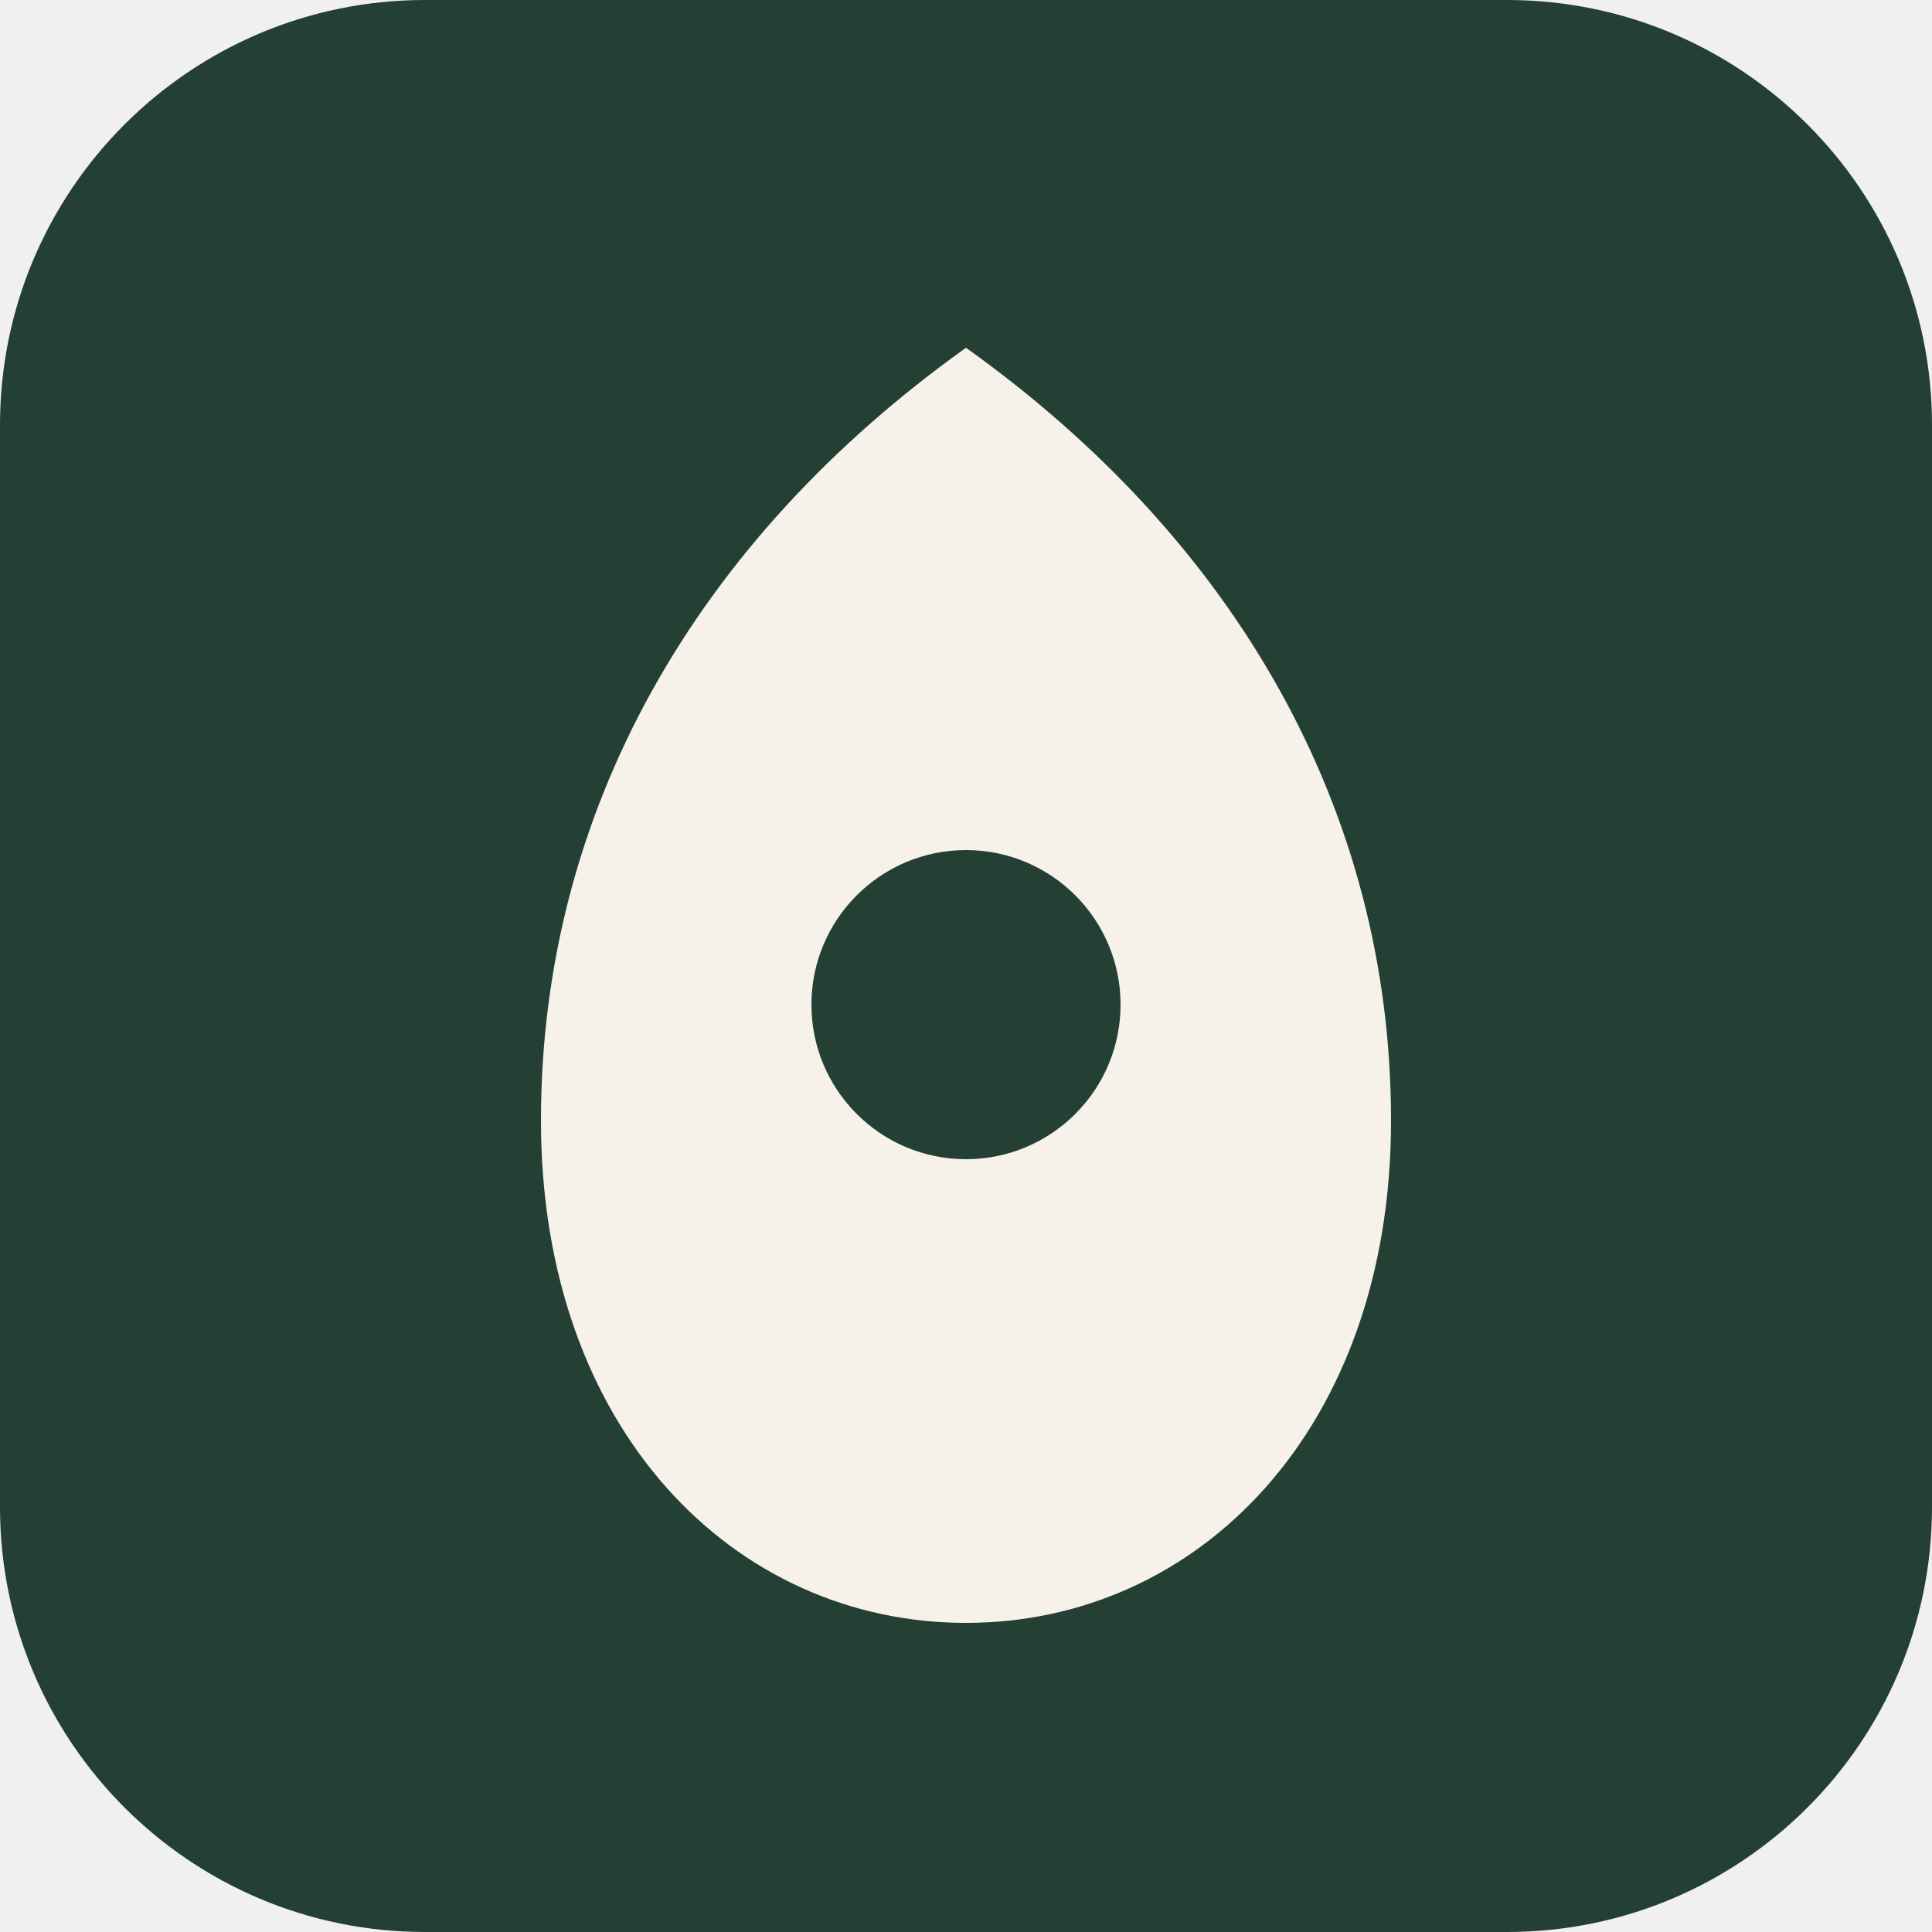
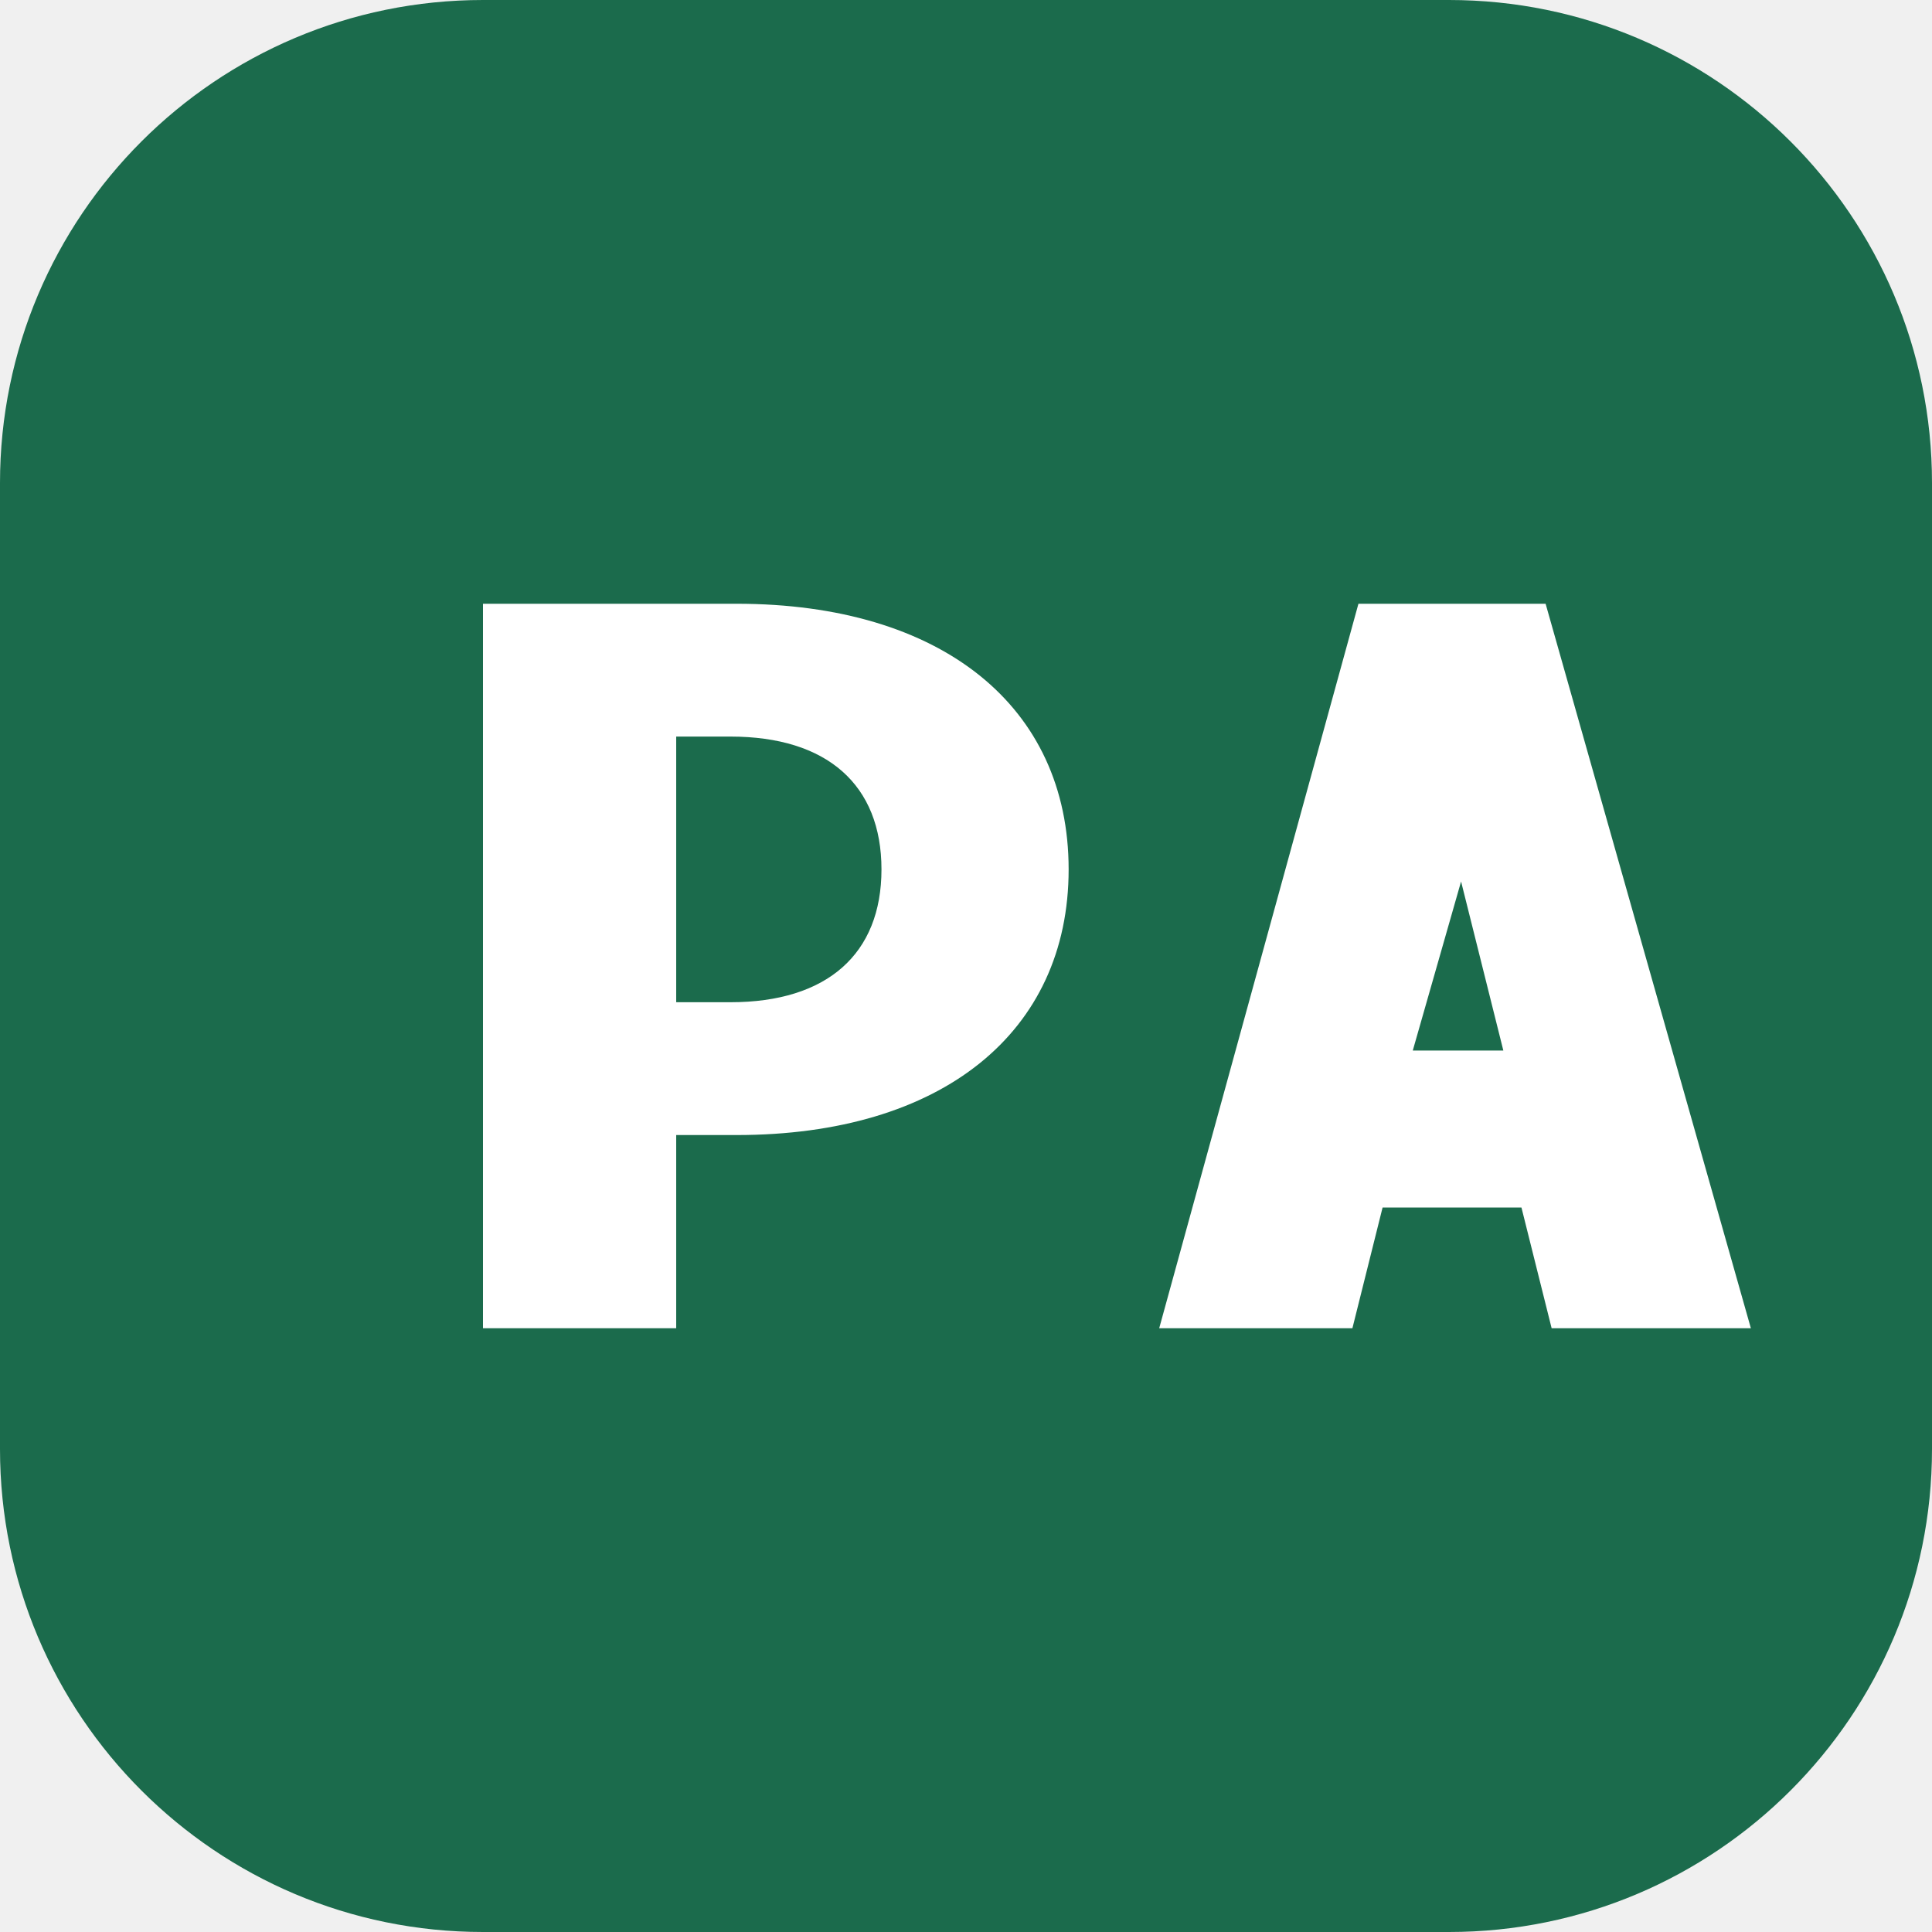
- <svg xmlns="http://www.w3.org/2000/svg" viewBox="0 0 100 100">
-   <rect width="100" height="100" rx="22" fill="#243f34" />
-   <path d="M50 18c14 10 22 24 22 40 0 16-10 26-22 26S28 74 28 58c0-16 8-30 22-40z" fill="#f6f2ea" />
-   <circle cx="50" cy="52" r="8" fill="#243f34" />
+ <svg xmlns="http://www.w3.org/2000/svg" viewBox="0 0 32 32">
+   <rect width="32" height="32" rx="8" fill="#1B6B4C" />
+   <path d="M8 22V10h4.2c3.4 0 5.5 1.7 5.5 4.4 0 2.7-2.1 4.4-5.5 4.4H11.2V22H8zm3.2-5.4h.9c1.6 0 2.5-.8 2.5-2.2s-.9-2.2-2.5-2.2h-.9v4.4zM19.2 22l3.3-12h3.1L29 22h-3.3l-.5-2h-2.3l-.5 2h-3.2zm4.2-4.6h1.5l-.7-2.8-.8 2.8z" fill="#fff" />
</svg>
